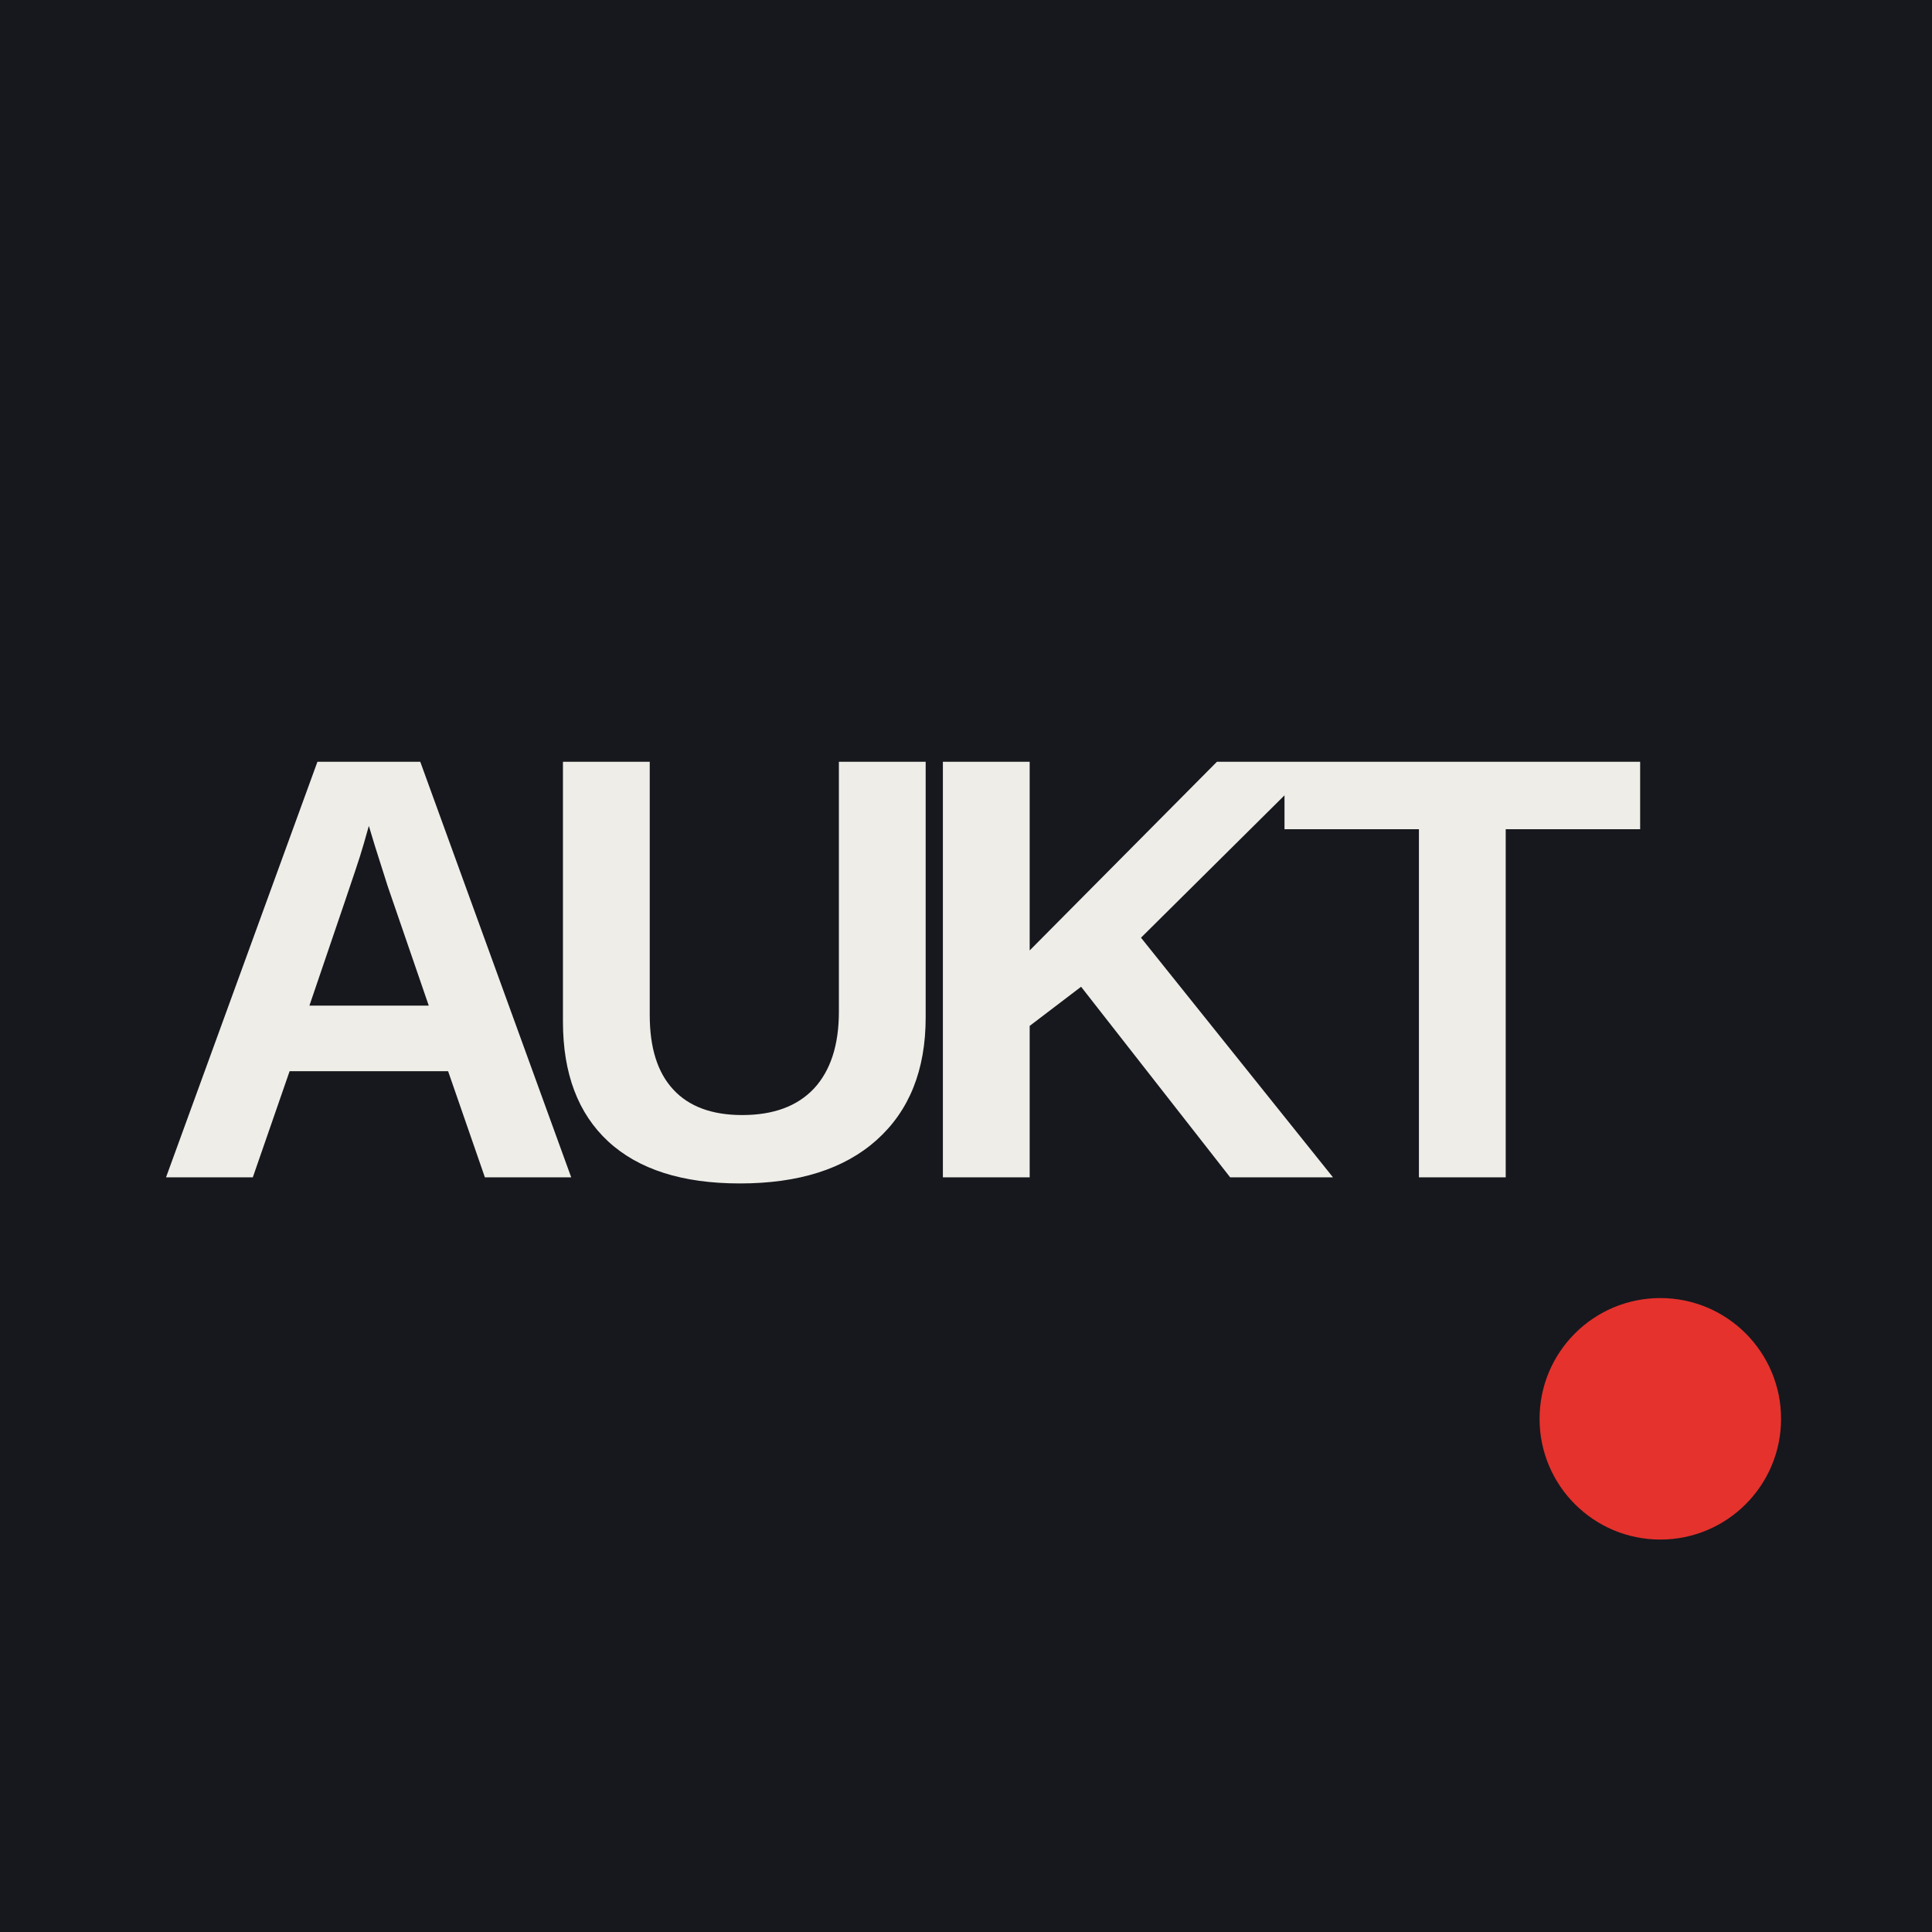
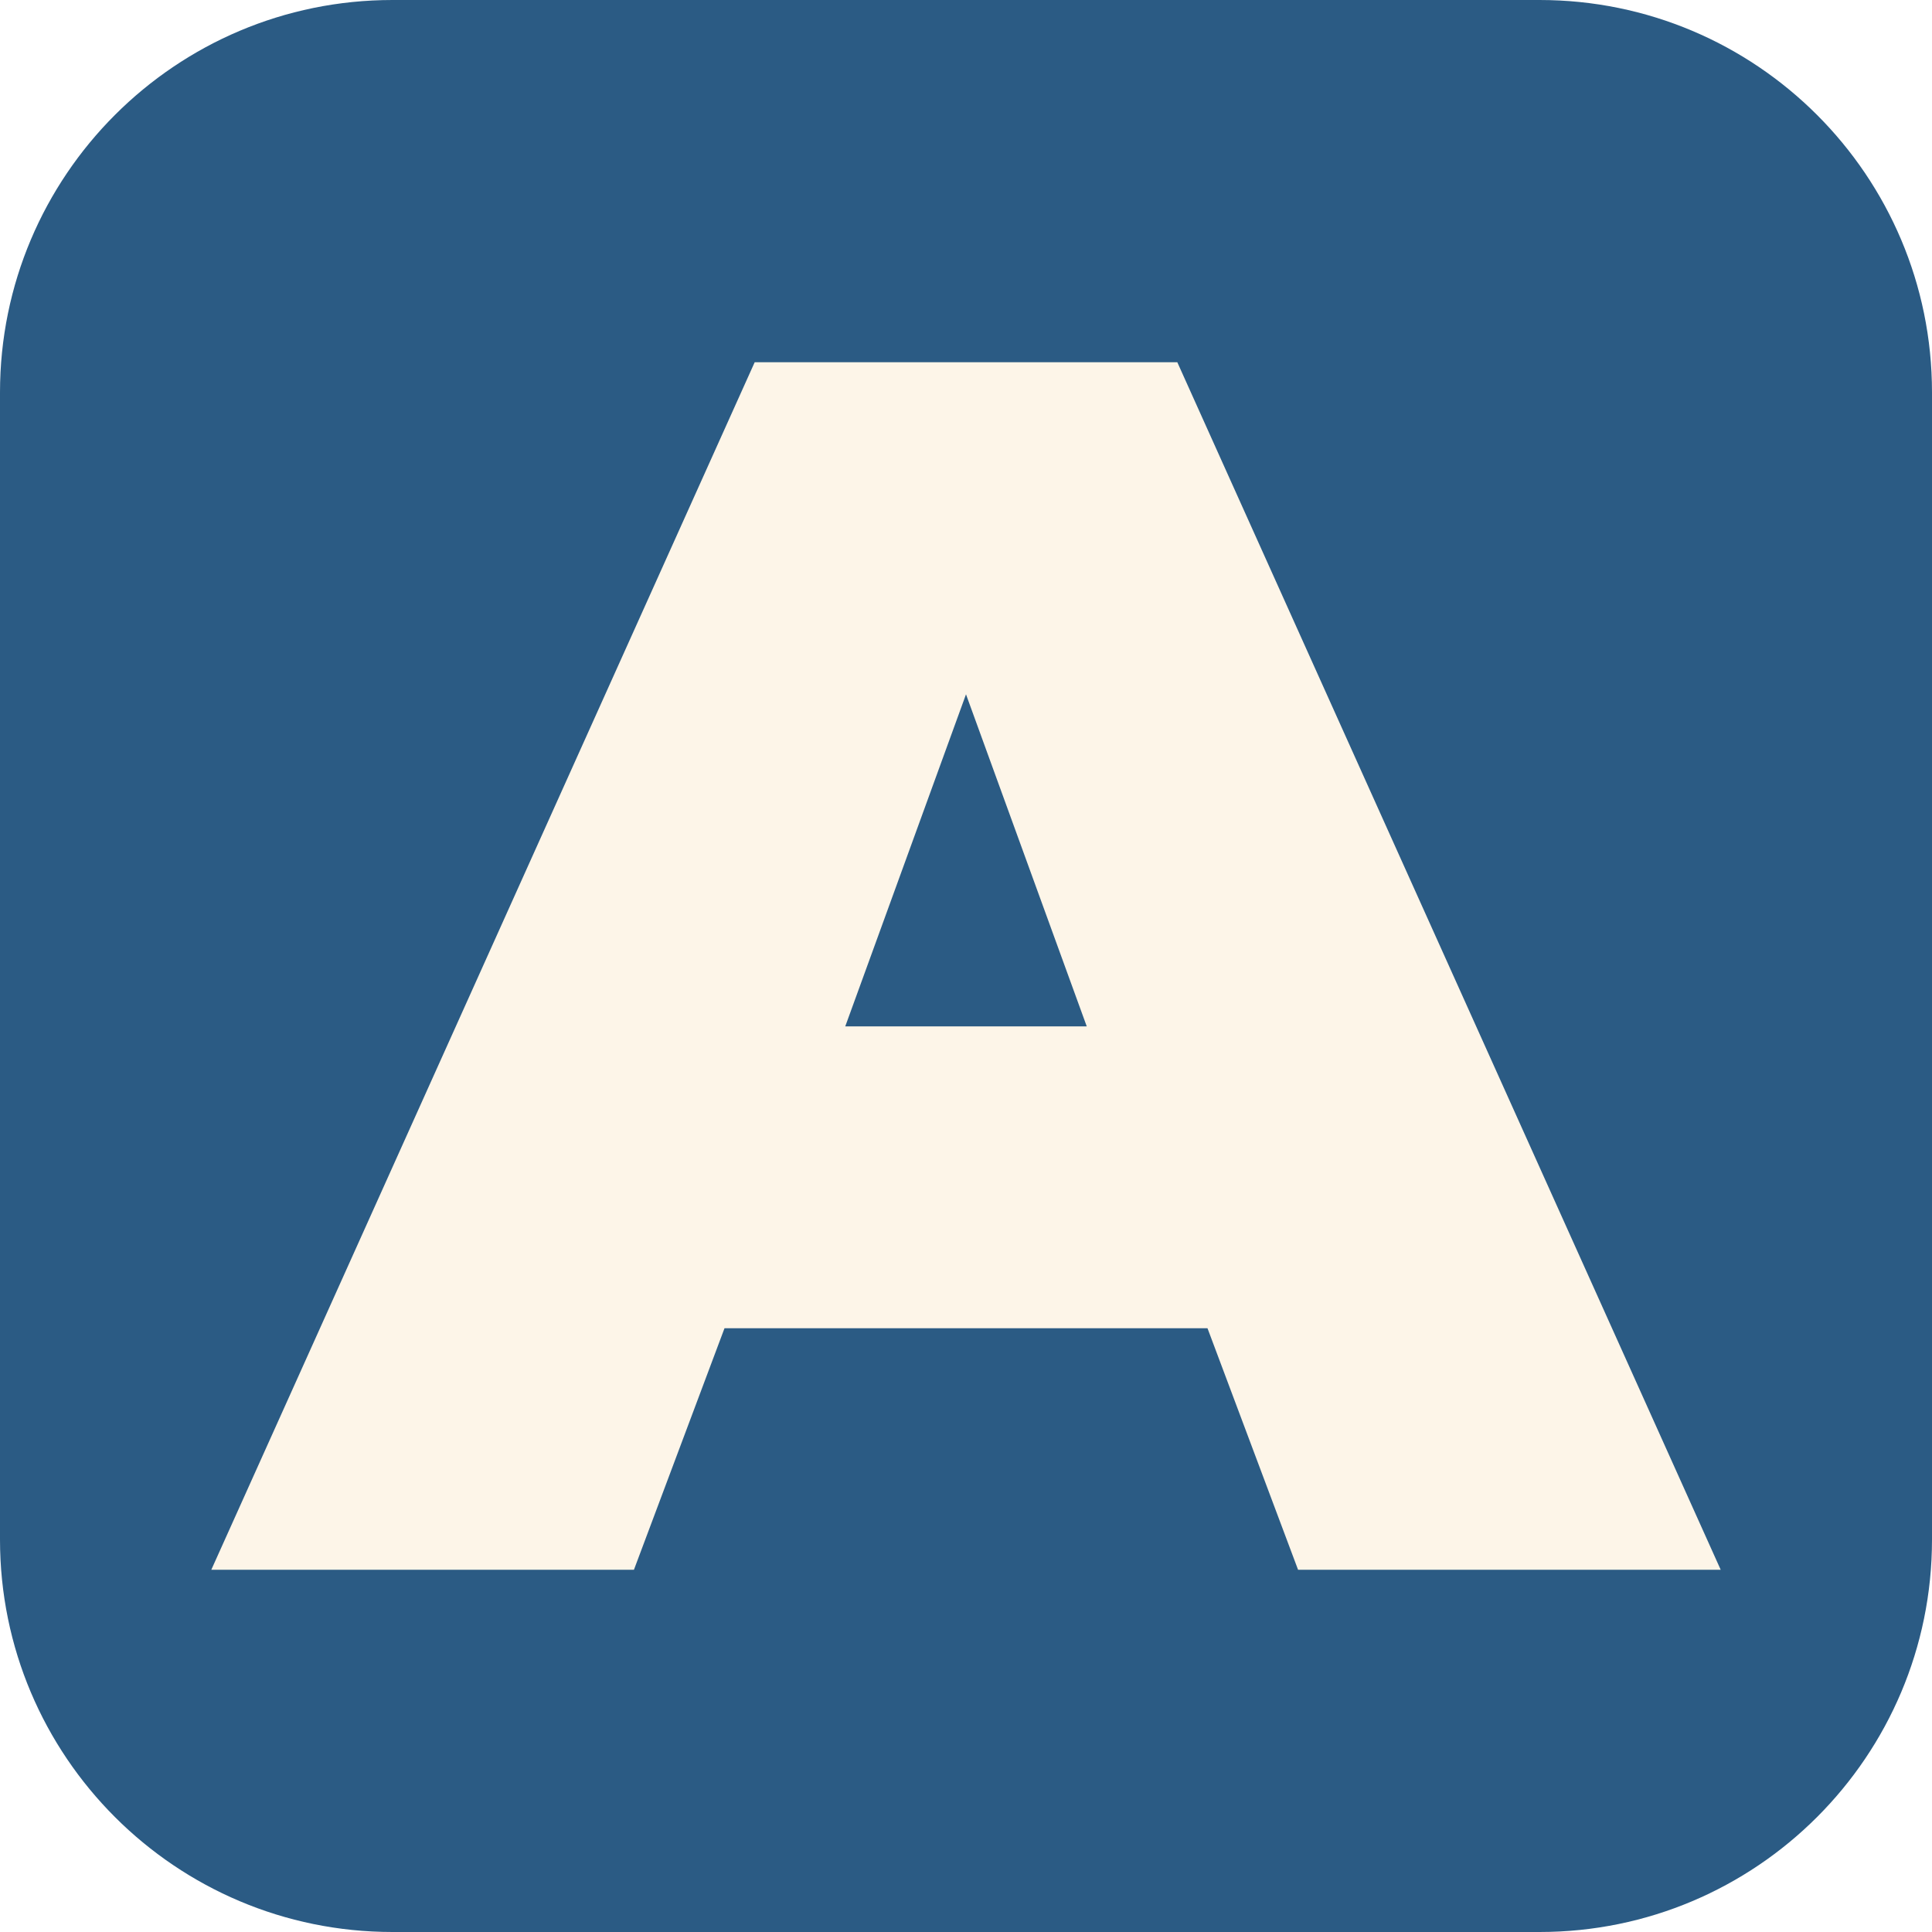
<svg xmlns="http://www.w3.org/2000/svg" width="64" height="64" viewBox="0 0 64 64">
-   <rect width="64" height="64" fill="#16181D" />
-   <text x="5" y="39" fill="#EEEDE8" font-family="Arial,sans-serif" font-size="20" font-weight="700" letter-spacing="-2">AUKT</text>
-   <circle cx="55" cy="47" r="4" fill="#E5322D" />
+   <rect width="64" height="64" rx="13" fill="#2B5B84" />
+   <path fill="#FDF5E8" fill-rule="evenodd" d="M7 52 25 12h14l18 40H43l-3-8H24l-3 8H7Zm21-18h8l-4-11-4 11Z" />
</svg>
